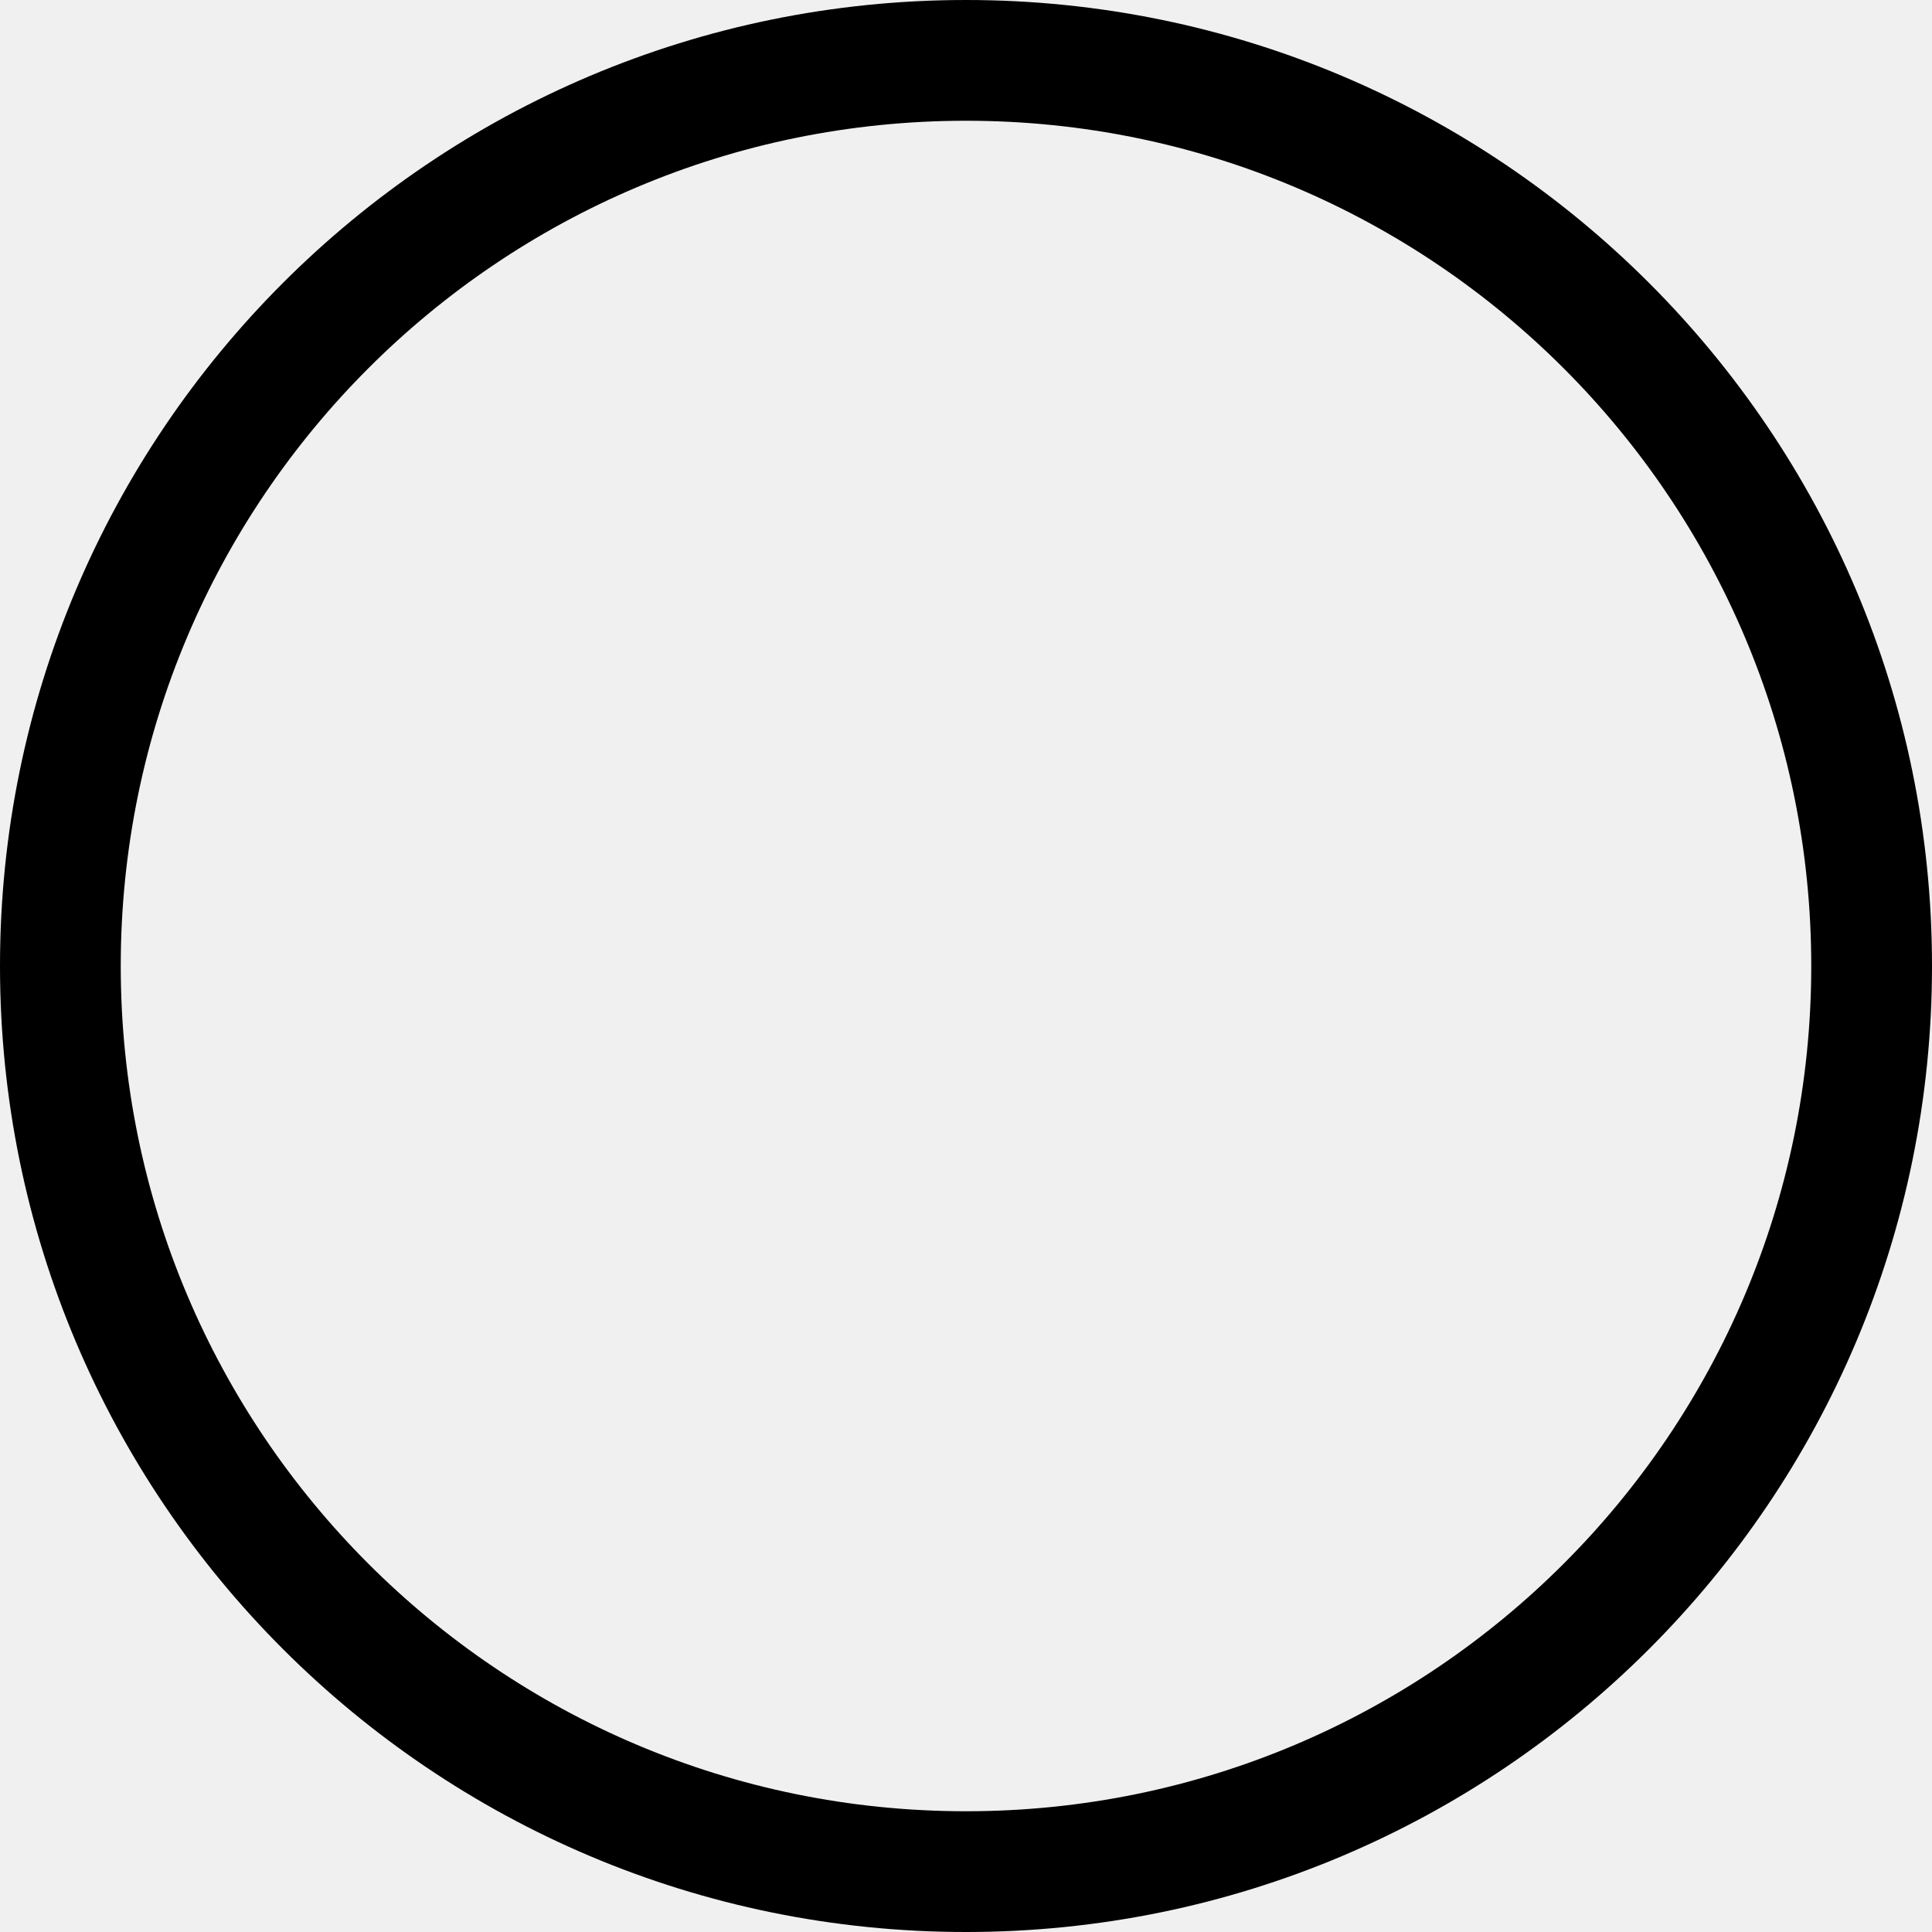
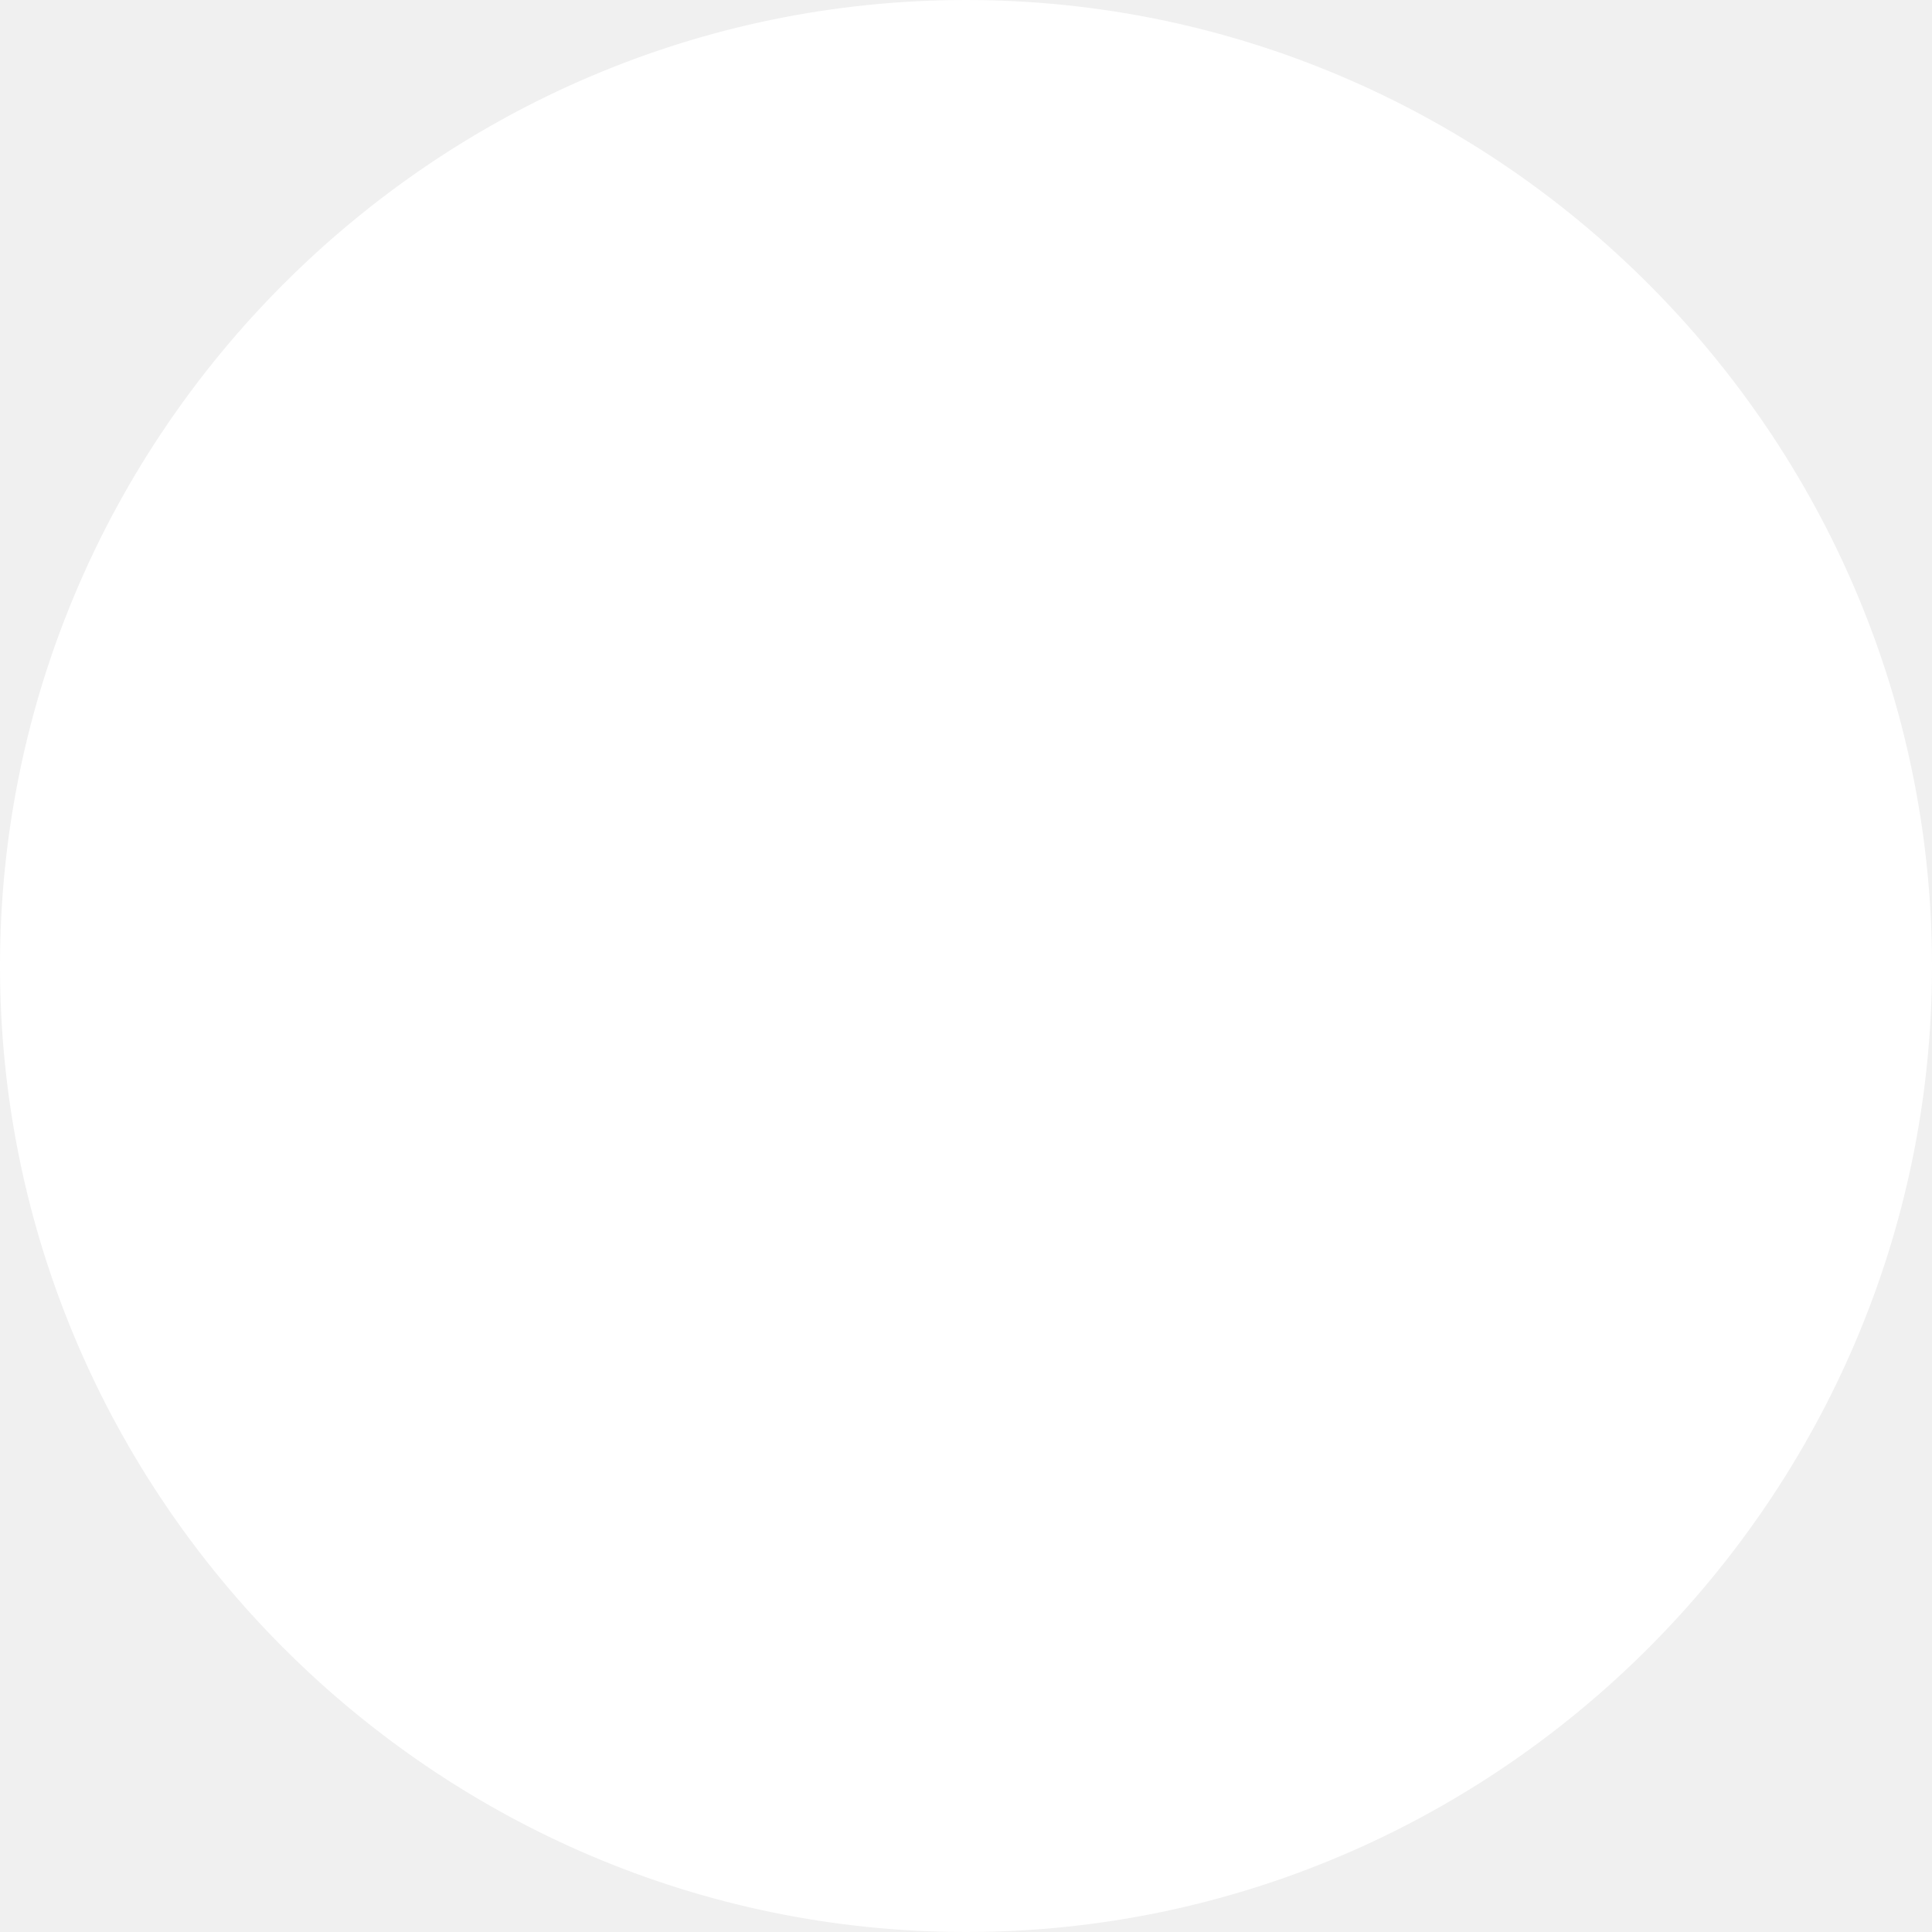
- <svg xmlns="http://www.w3.org/2000/svg" width="16" height="16" fill="currentColor" class="bi bi-circle" viewBox="0 0 16 16">
-   <path d="M8 15A7 7 0 1 1 8 1a7 7 0 0 1 0 14zm0 1A8 8 0 1 0 8 0a8 8 0 0 0 0 16z" />
+ <svg xmlns="http://www.w3.org/2000/svg" version="1.1" id="Layer_1" x="0px" y="0px" viewBox="0 0 16 16" style="enable-background:new 0 0 16 16;" xml:space="preserve">
+   <style type="text/css">
+ 	.st0{fill:#FFFFFF;}
+ </style>
+   <path class="st0" d="M8,16c4.4,0,8-3.6,8-8s-3.6-8-8-8S0,3.6,0,8S3.6,16,8,16z" />
</svg>
